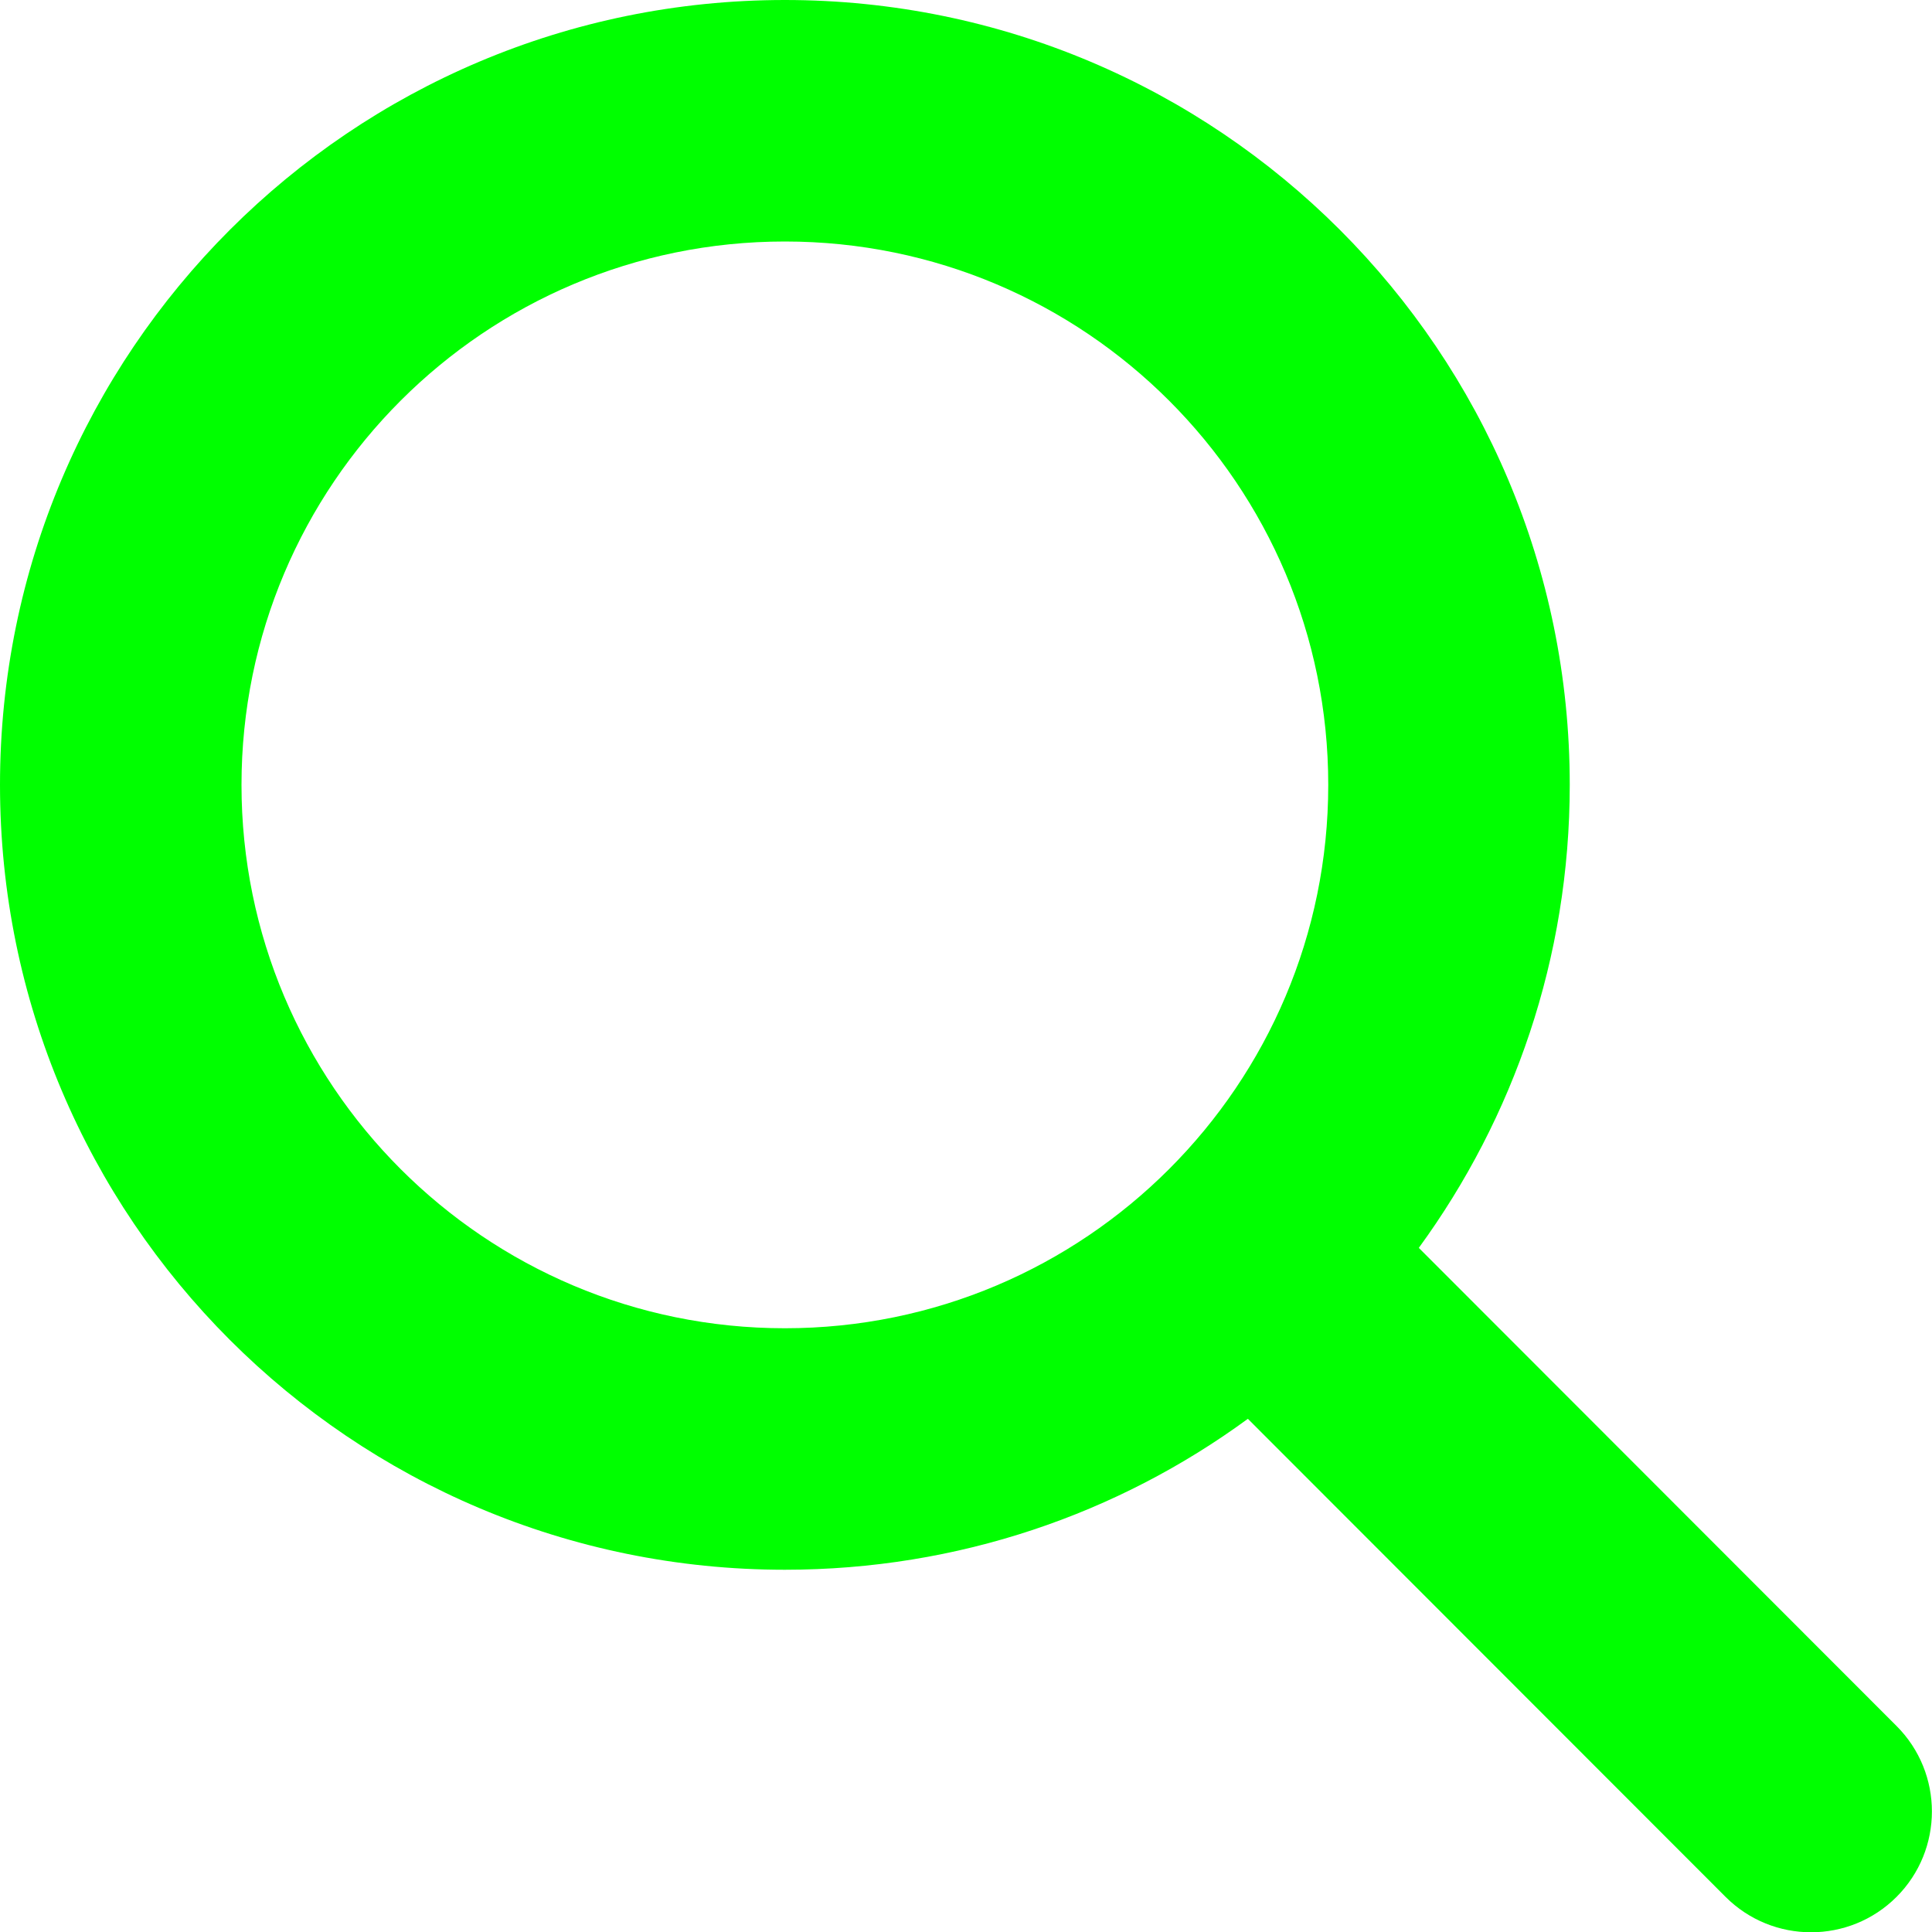
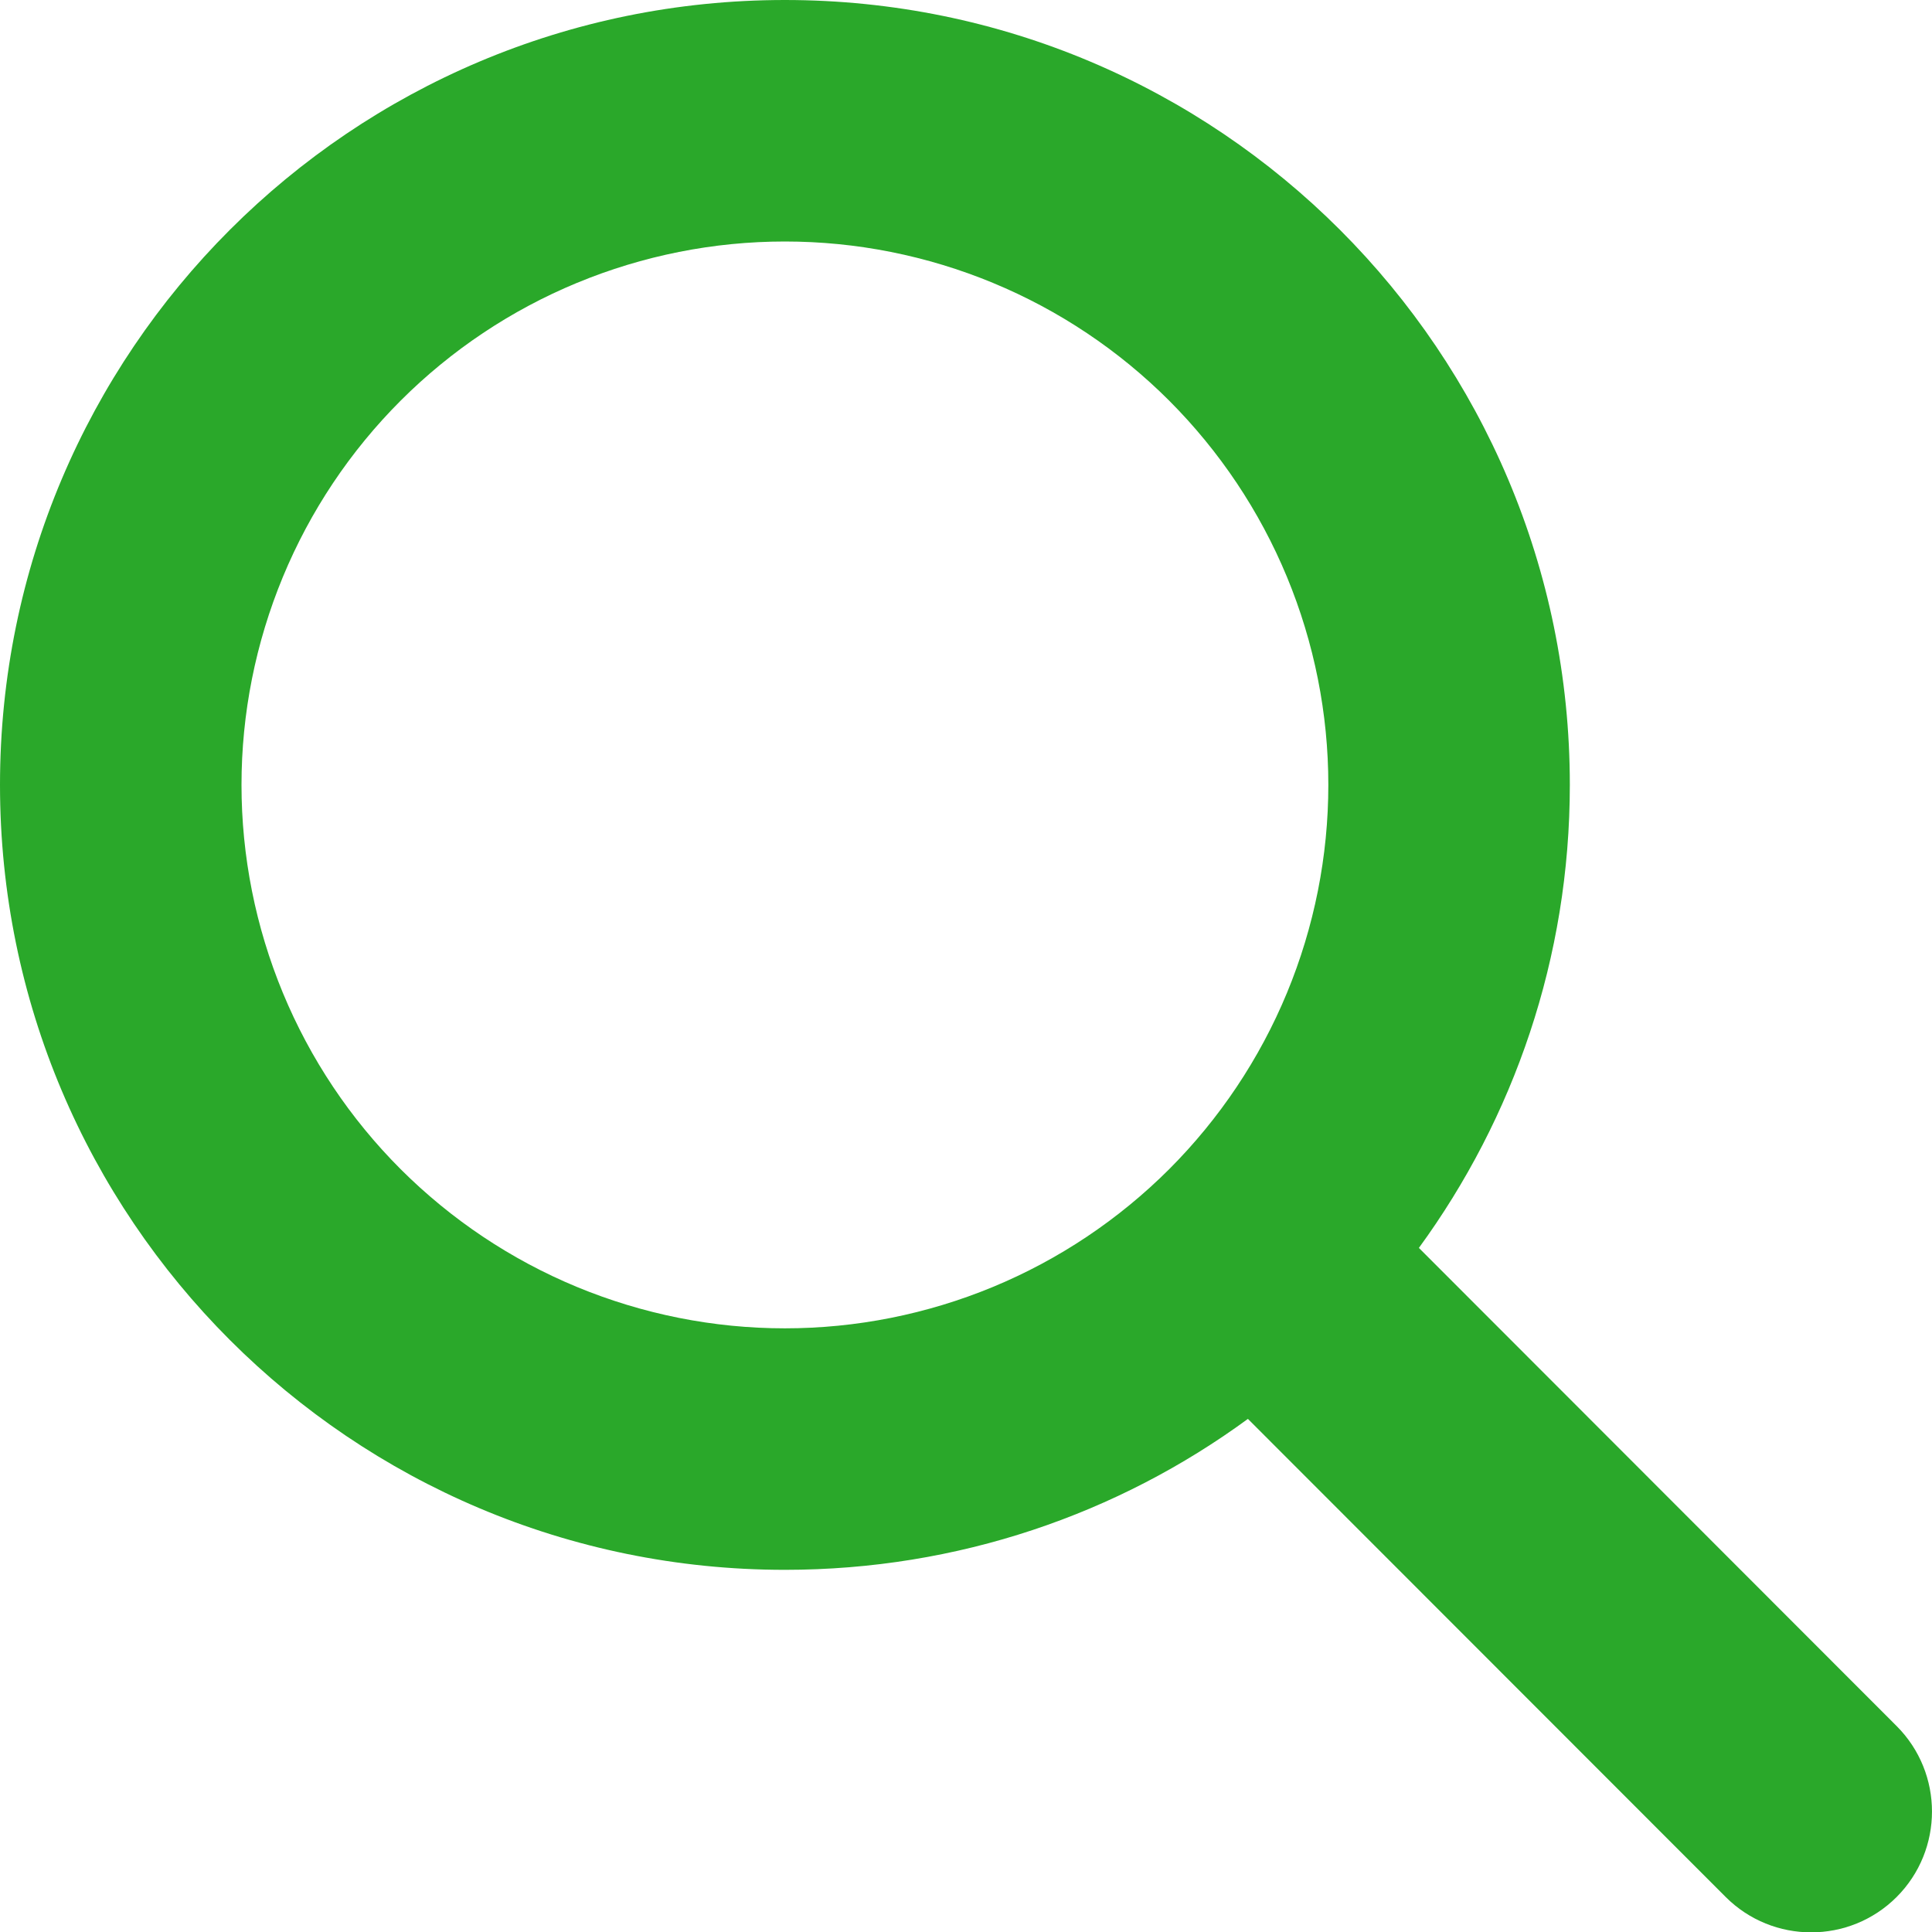
- <svg xmlns="http://www.w3.org/2000/svg" height="16" width="16" viewBox="0 0 512 512">
-   <path opacity="1" fill="#00ff00" d="M416 208c0 45.9-14.9 88.3-40 122.7L502.6 457.4c12.5 12.5 12.5 32.8 0 45.3s-32.8 12.5-45.3 0L330.7 376c-34.4 25.2-76.8 40-122.7 40C93.1 416 0 322.9 0 208S93.1 0 208 0S416 93.1 416 208zM208 352a144 144 0 1 0 0-288 144 144 0 1 0 0 288z" />
+ <svg xmlns="http://www.w3.org/2000/svg" width="24" height="24" viewBox="0 0 24 24" fill="none">
+   <path d="M19.501 9.75C19.501 11.902 18.802 13.89 17.626 15.502L23.561 21.442C24.146 22.028 24.146 22.979 23.561 23.565C22.975 24.151 22.023 24.151 21.437 23.565L15.502 17.626C13.89 18.807 11.902 19.501 9.75 19.501C4.364 19.501 0 15.137 0 9.75C0 4.364 4.364 0 9.75 0C15.137 0 19.501 4.364 19.501 9.75ZM9.75 16.501C10.637 16.501 11.515 16.326 12.334 15.987C13.153 15.648 13.897 15.15 14.524 14.524C15.15 13.897 15.648 13.153 15.987 12.334C16.326 11.515 16.501 10.637 16.501 9.75C16.501 8.864 16.326 7.986 15.987 7.167C15.648 6.348 15.15 5.604 14.524 4.977C13.897 4.35 13.153 3.853 12.334 3.514C11.515 3.175 10.637 3 9.75 3C8.864 3 7.986 3.175 7.167 3.514C6.348 3.853 5.604 4.35 4.977 4.977C4.35 5.604 3.853 6.348 3.514 7.167C3.175 7.986 3 8.864 3 9.75C3 10.637 3.175 11.515 3.514 12.334C3.853 13.153 4.35 13.897 4.977 14.524C5.604 15.15 6.348 15.648 7.167 15.987C7.986 16.326 8.864 16.501 9.75 16.501Z" fill="#2AA82A" />
</svg>
